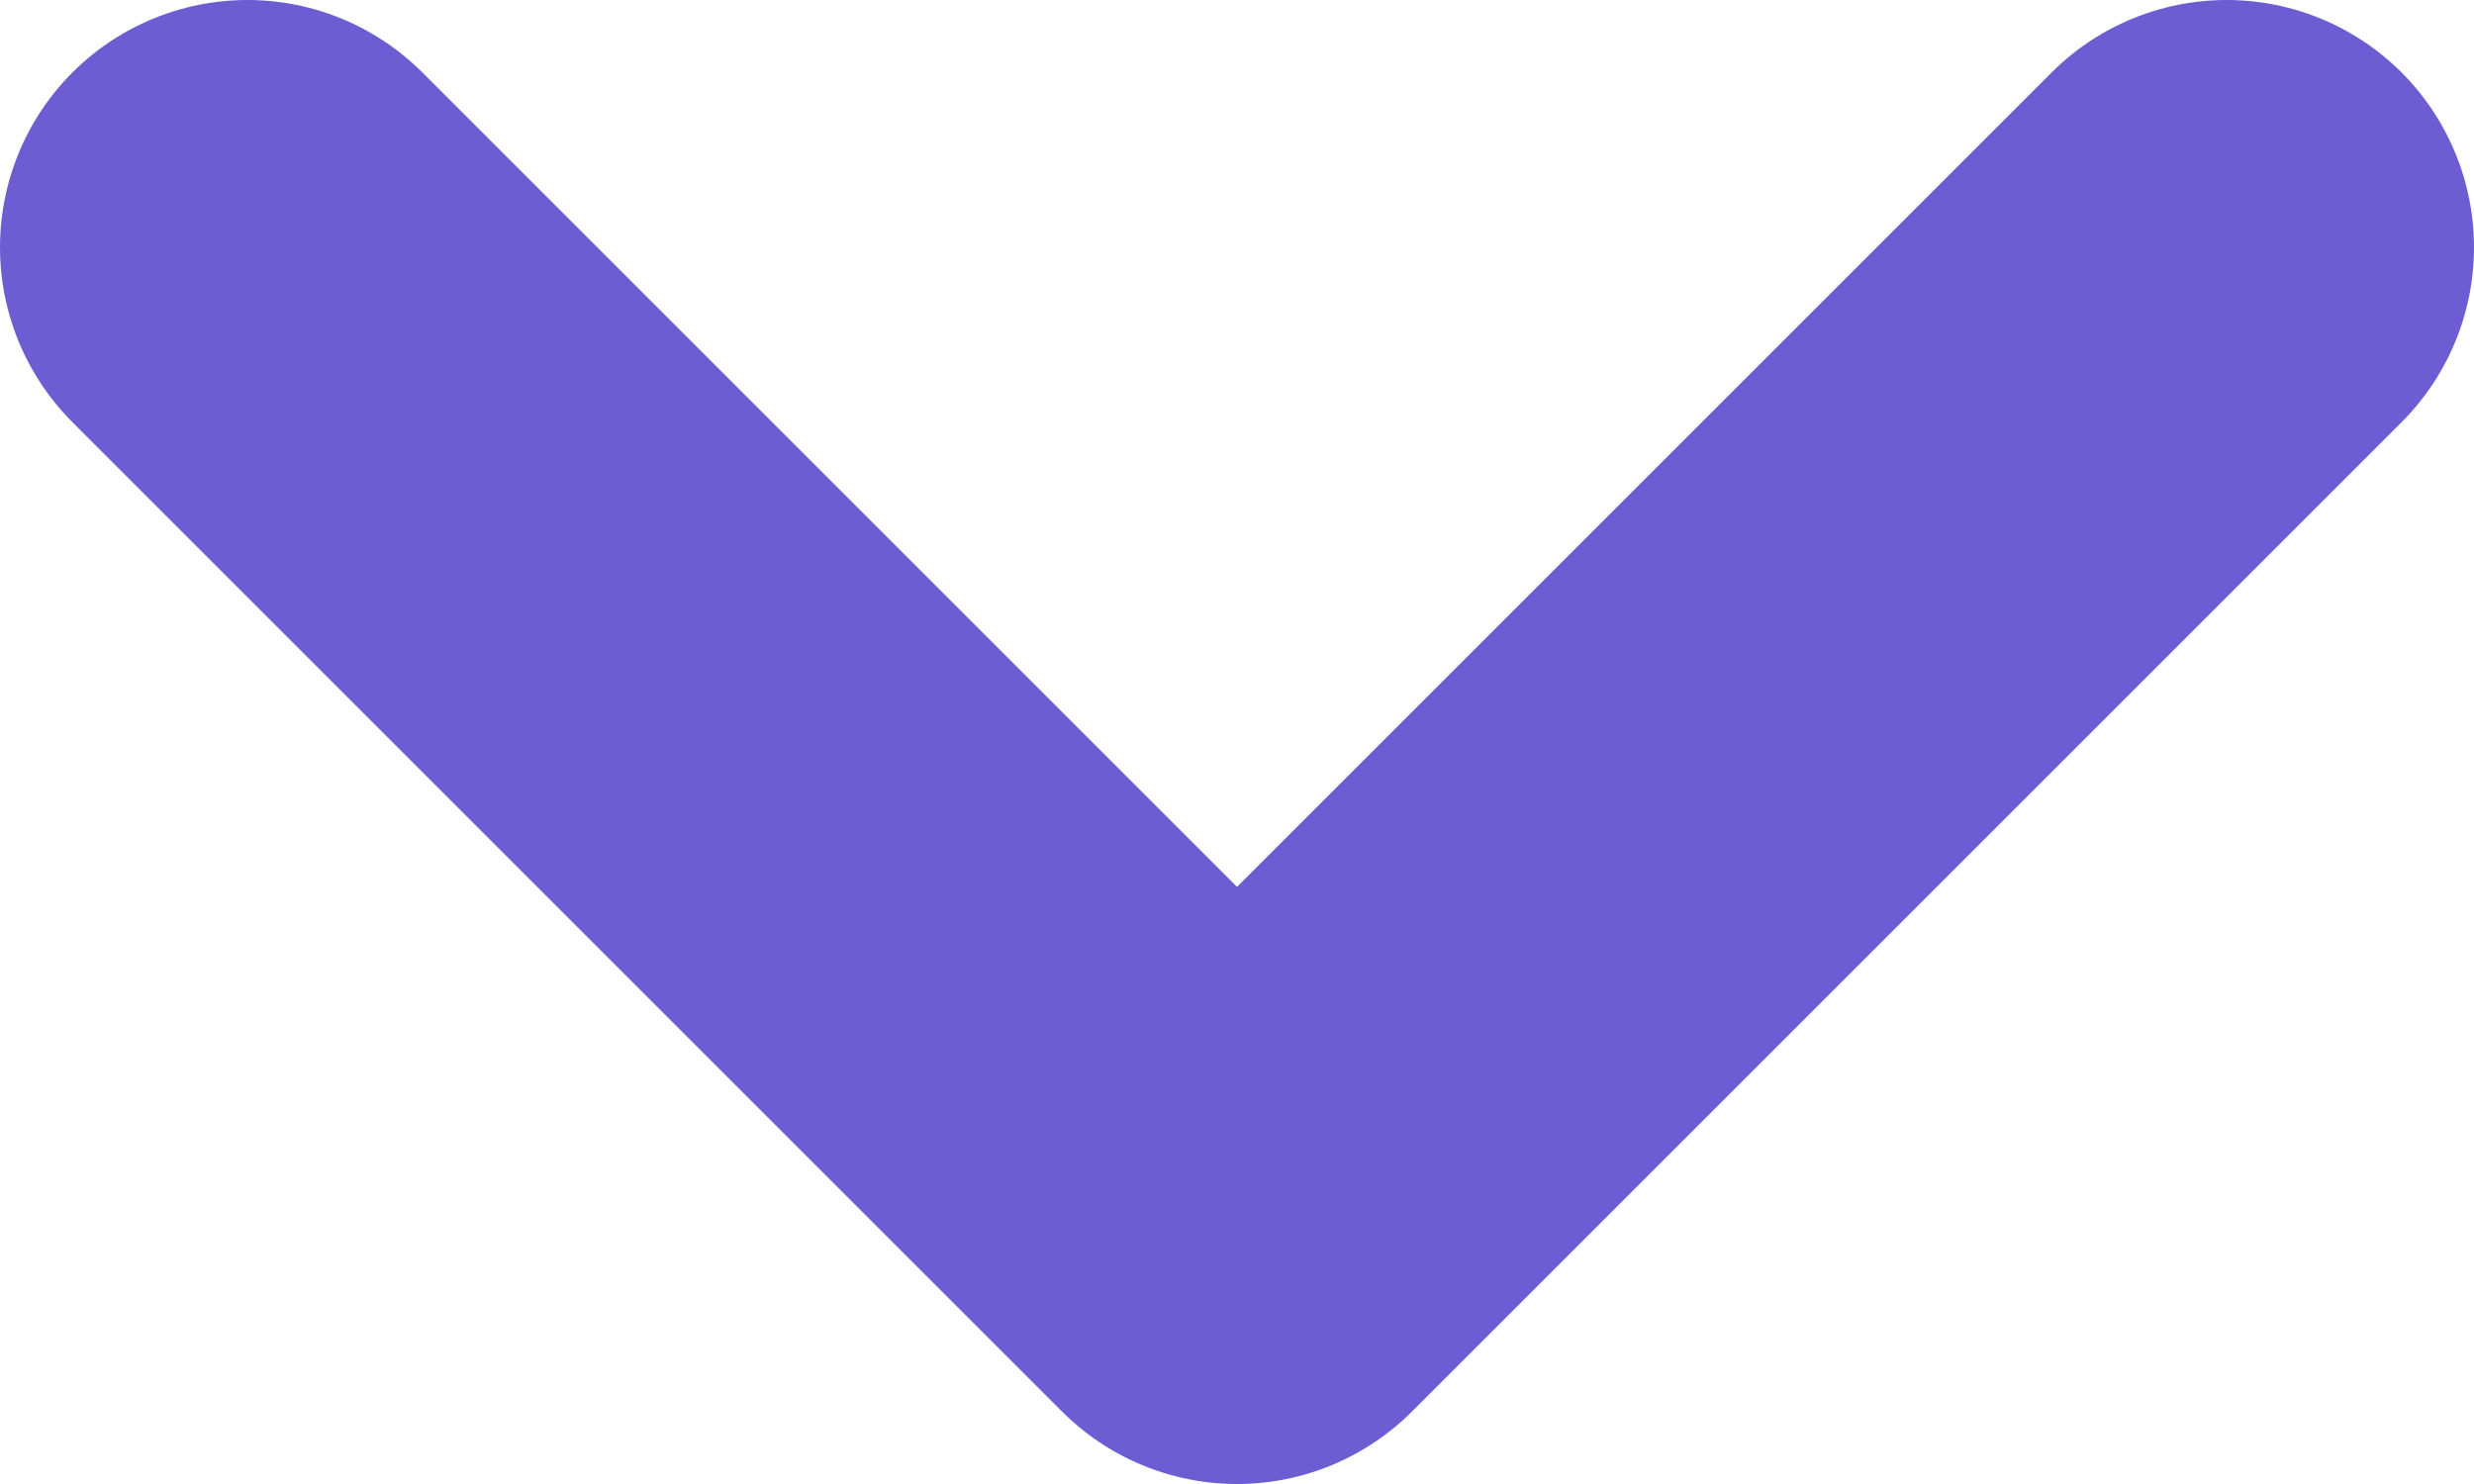
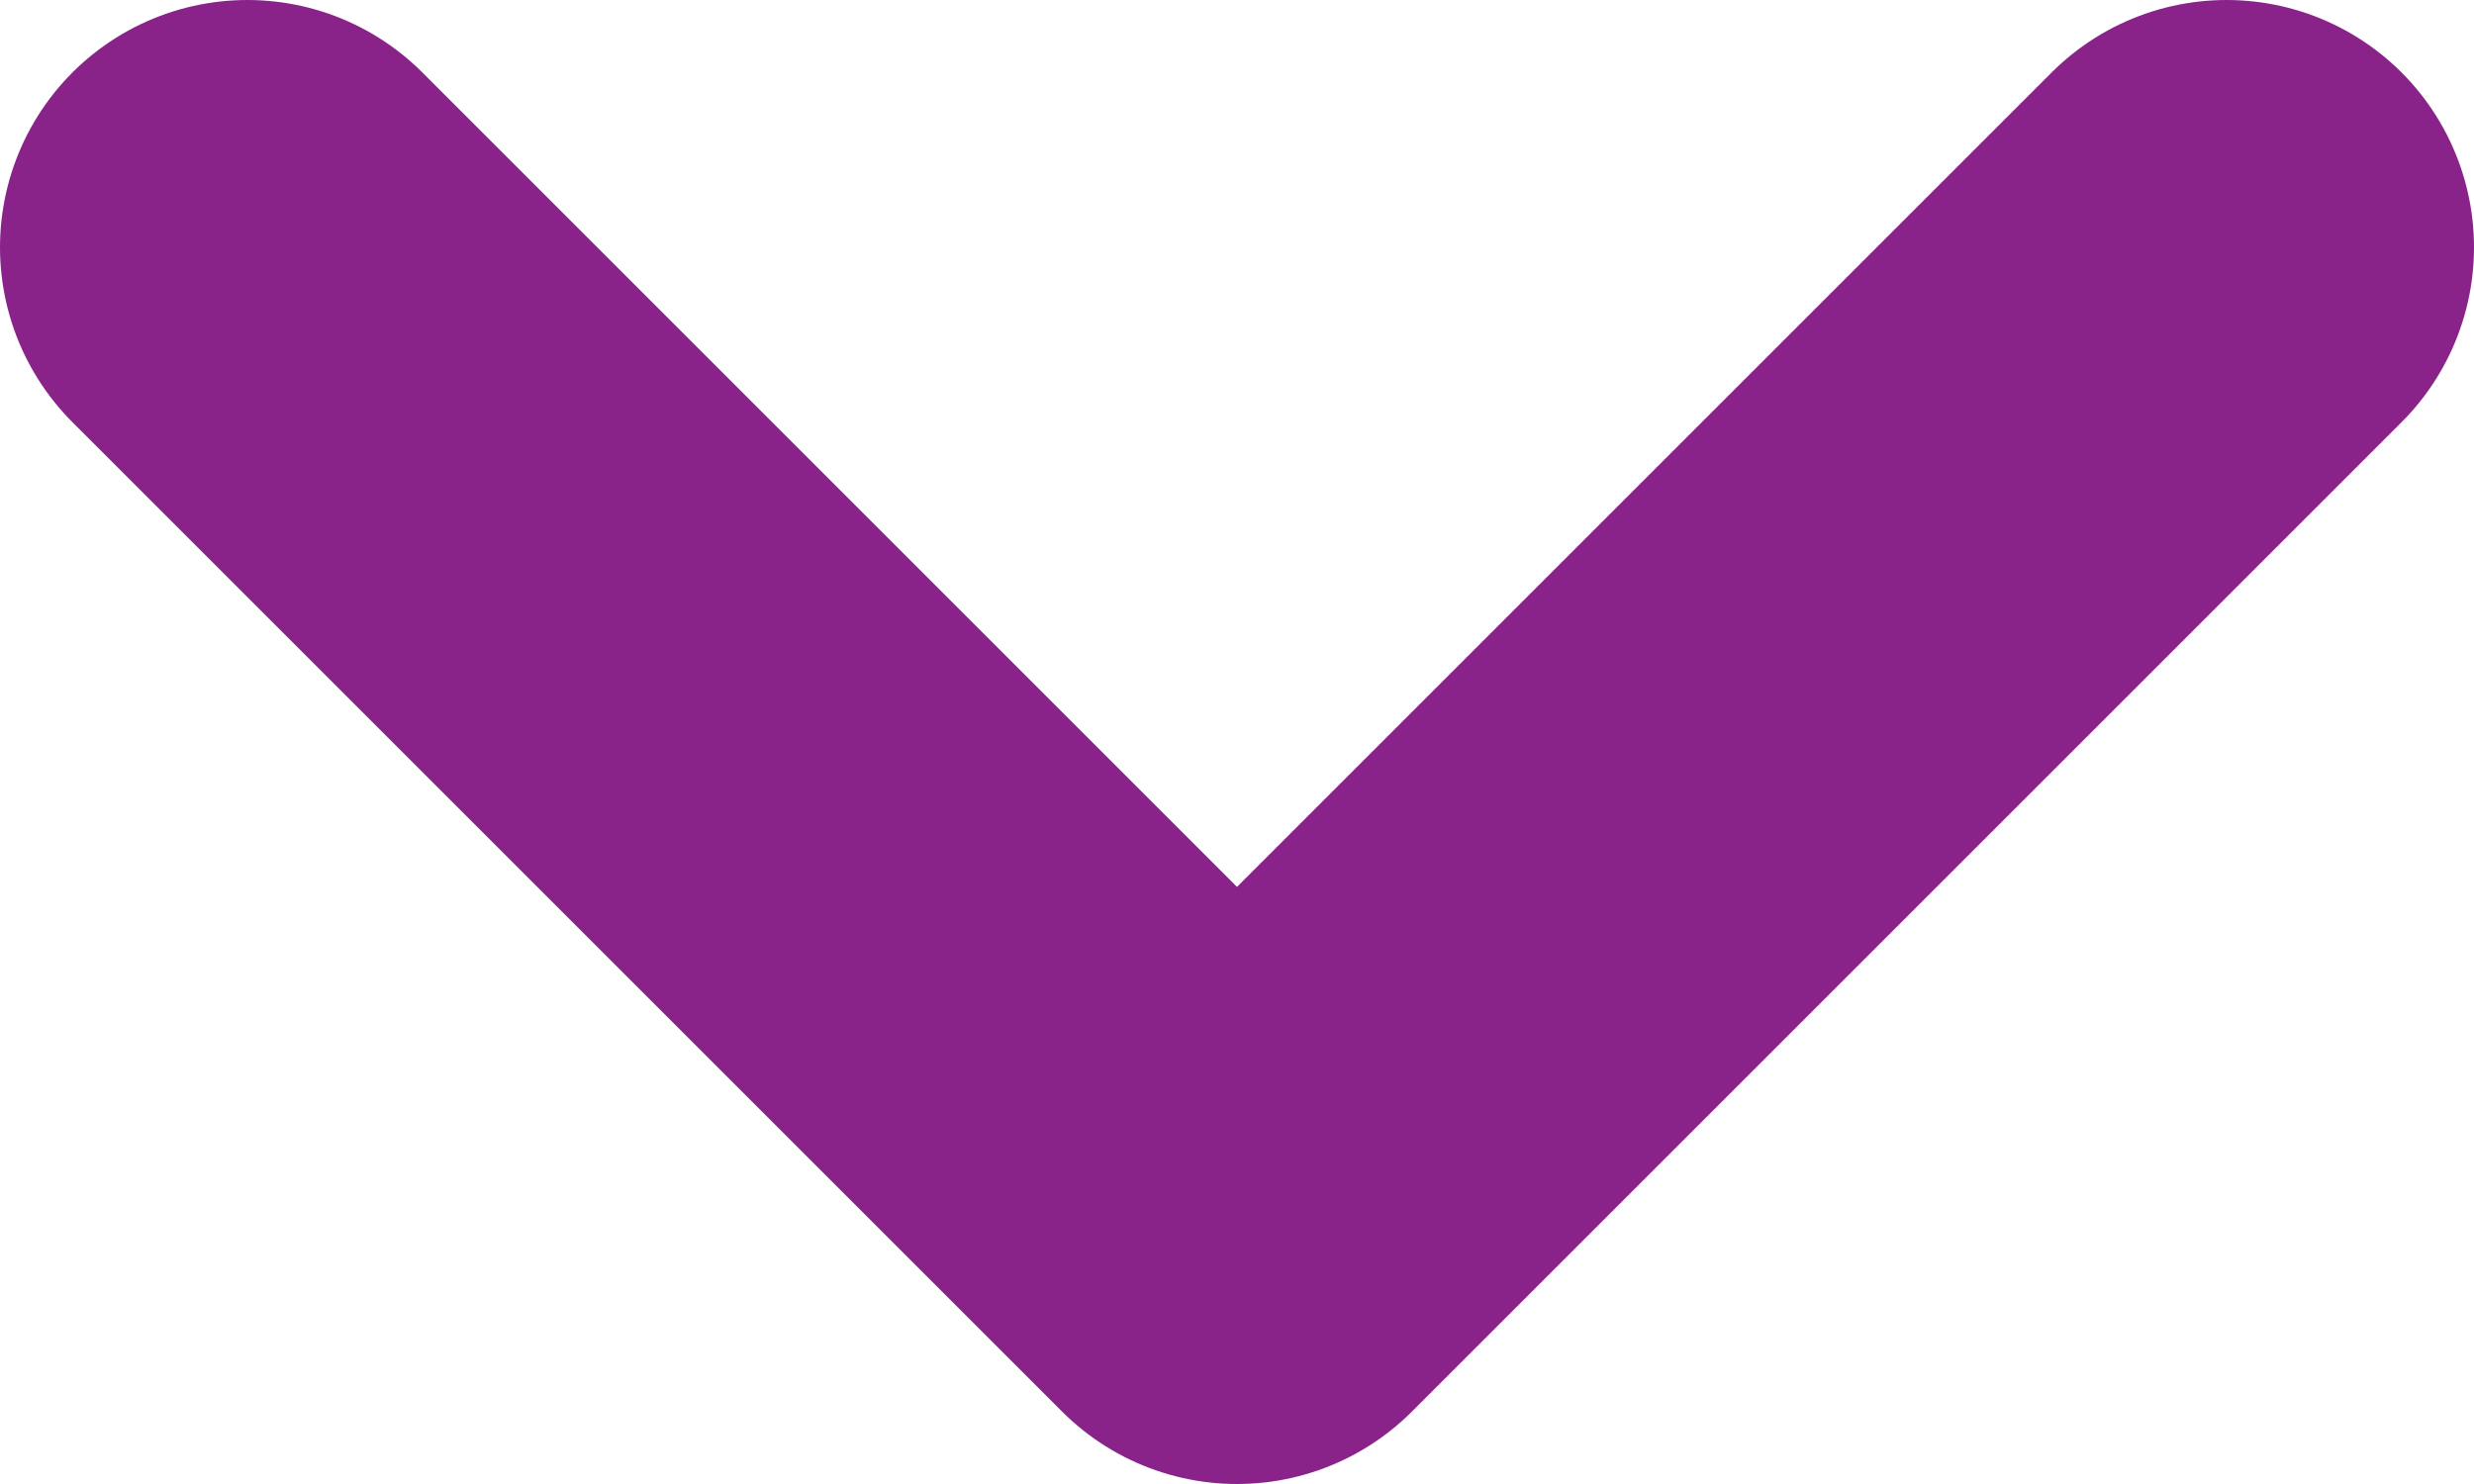
<svg xmlns="http://www.w3.org/2000/svg" width="10" height="6" viewBox="0 0 10 6" fill="none">
-   <path d="M9 1L5 5L1 1" stroke="#6C5DD3" stroke-width="2" stroke-linecap="round" stroke-linejoin="round" />
+   <path d="M9 1L5 5L1 1" stroke="#89238A" stroke-width="2" stroke-linecap="round" stroke-linejoin="round" />
</svg>
